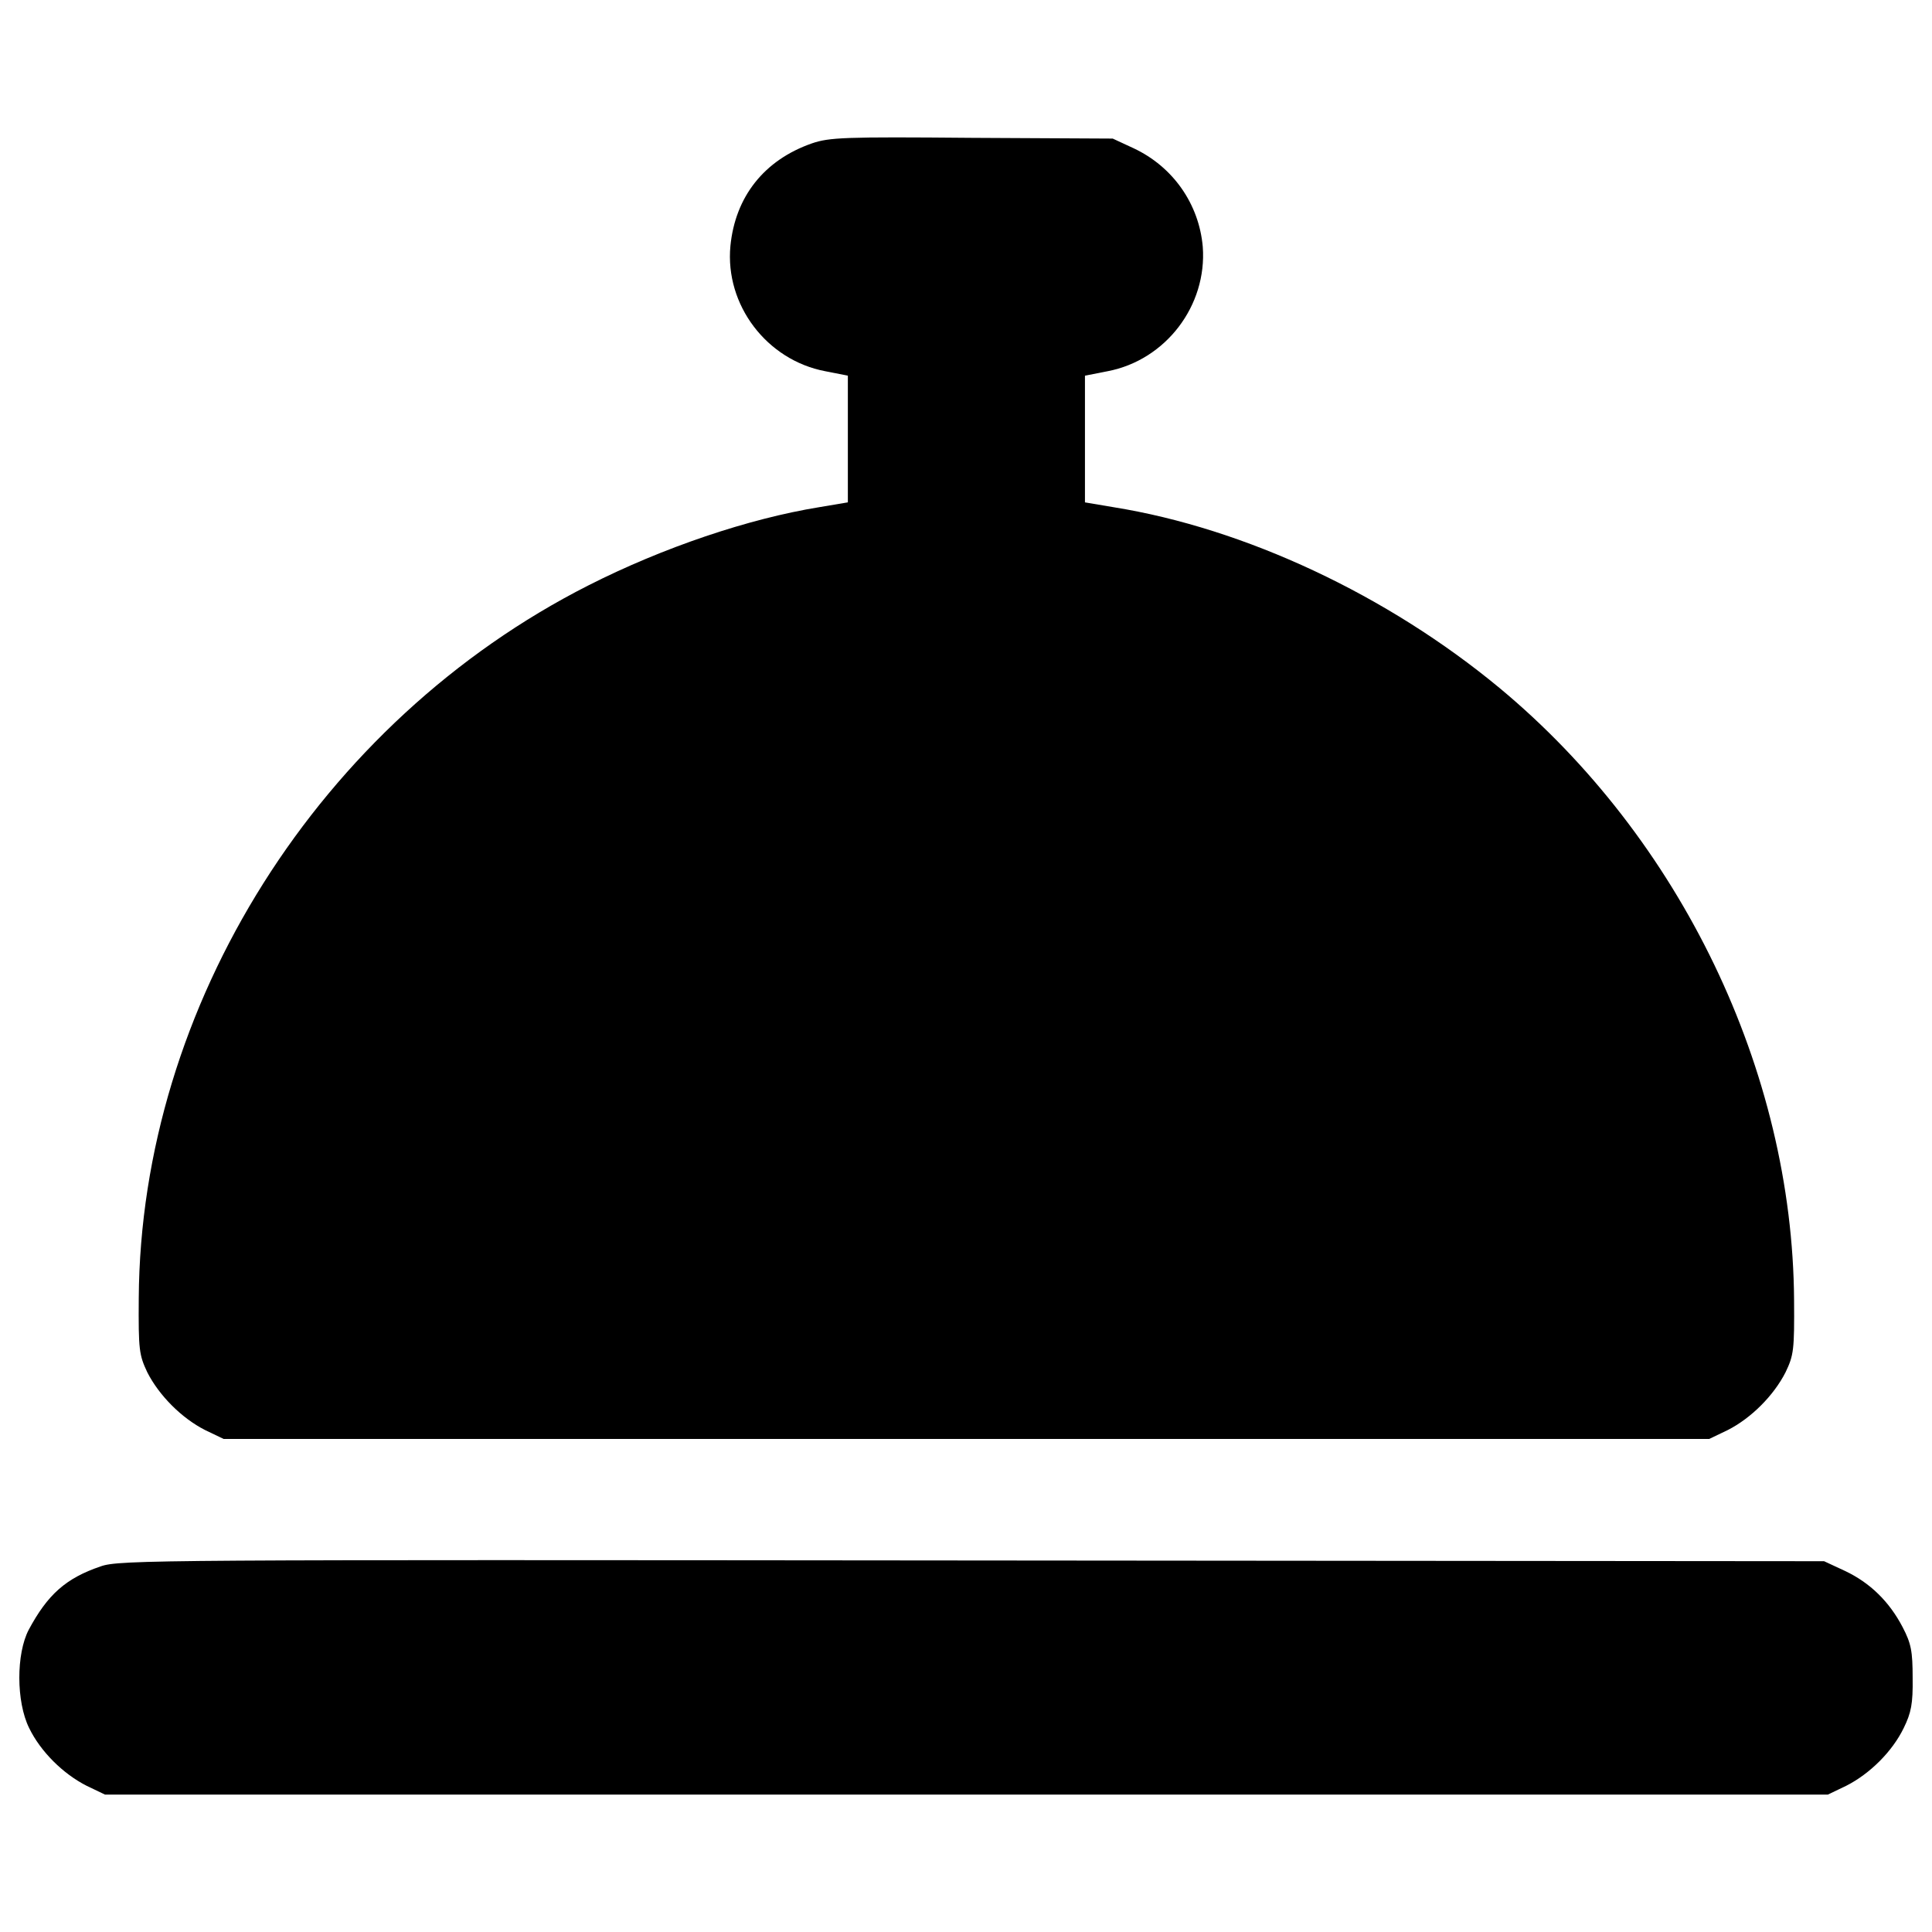
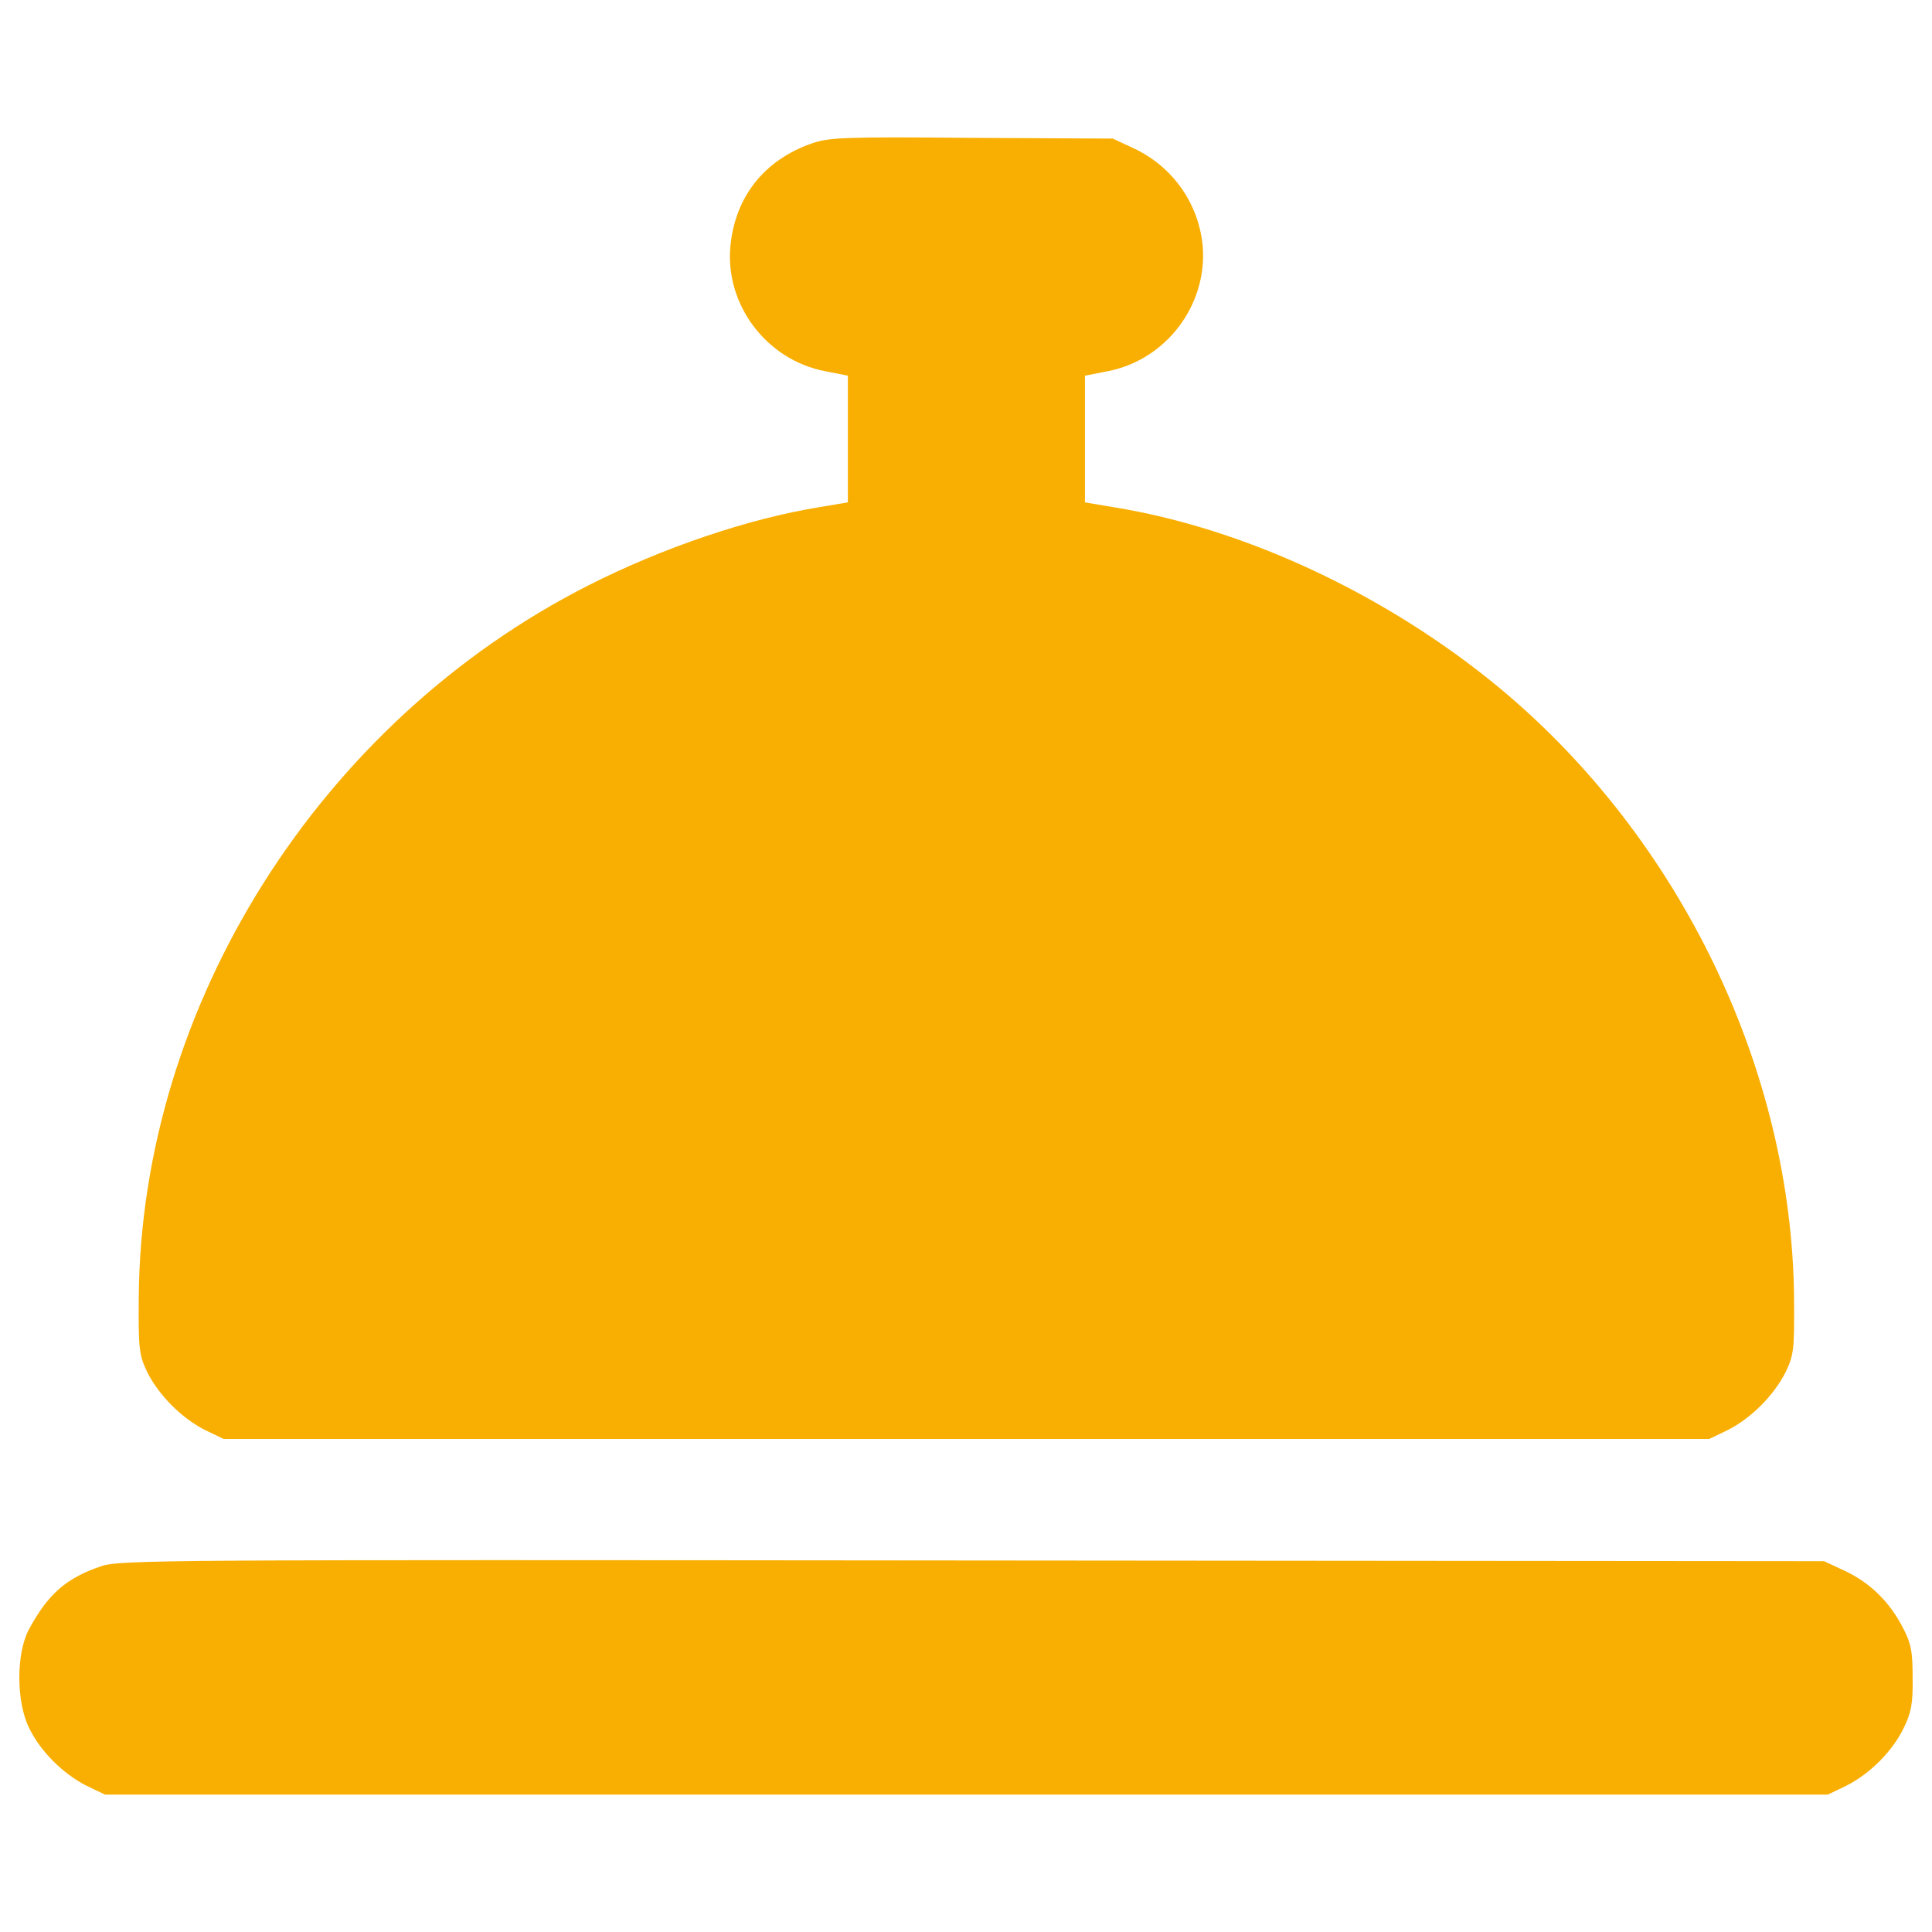
<svg xmlns="http://www.w3.org/2000/svg" version="1.1" x="0px" y="0px" viewBox="0 0 1000 1000" enable-background="new 0 0 1000 1000" xml:space="preserve">
  <g>
    <g transform="translate(0,511) scale(0.1,-0.1)">
-       <path d="M4202.5,4367.9c-247.4-86.3-396.9-276.1-421.9-531.2c-28.8-304.9,187.9-590.6,490.9-648.1l117-23v-327.9v-327.9l-147.7-24.9c-366.3-59.4-809.2-209-1194.7-404.6C1654,1374.5,727.8-94.4,718.2-1609.3c-1.9-268.5,1.9-293.4,44.1-383.5c61.4-120.8,178.3-237.8,299.2-299.1l95.9-46h3844.8H8847l95.9,46c120.8,61.4,237.8,178.3,299.1,299.1c42.2,88.2,46,115.1,44.1,373.9C9278.4-433.8,8699.3,770.5,7761.6,1549c-581.1,481.3-1317.4,826.5-1998.2,935.8l-147.7,24.9v327.9v327.9l117,23c301.1,57.5,515.8,339.4,492.8,644.3c-19.2,220.5-153.4,414.2-358.6,510.1l-107.4,49.8l-728.7,3.8C4367.4,4402.4,4292.6,4398.6,4202.5,4367.9z" />
-       <path d="M520.7-2997.7c-180.3-61.3-274.2-145.7-372-327.9c-65.2-124.6-65.2-372,1.9-508.2c59.4-122.7,176.4-237.8,297.2-299.1l95.9-46h4458.5h4458.5l95.9,46c120.8,61.3,237.8,176.4,297.2,299.1c38.3,78.6,47.9,124.6,46,258.9c0,138.1-7.7,178.3-51.8,262.7c-69,132.3-168.8,230.1-299.2,291.5l-107.4,49.9l-4410.5,3.8C825.6-2963.1,616.6-2963.1,520.7-2997.7z" />
+       <path fill="#F9AF02" d="M4202.5,4367.9c-247.4-86.3-396.9-276.1-421.9-531.2c-28.8-304.9,187.9-590.6,490.9-648.1l117-23v-327.9v-327.9l-147.7-24.9c-366.3-59.4-809.2-209-1194.7-404.6C1654,1374.5,727.8-94.4,718.2-1609.3c-1.9-268.5,1.9-293.4,44.1-383.5c61.4-120.8,178.3-237.8,299.2-299.1l95.9-46h3844.8H8847l95.9,46c120.8,61.4,237.8,178.3,299.1,299.1c42.2,88.2,46,115.1,44.1,373.9C9278.4-433.8,8699.3,770.5,7761.6,1549c-581.1,481.3-1317.4,826.5-1998.2,935.8l-147.7,24.9v327.9v327.9l117,23c301.1,57.5,515.8,339.4,492.8,644.3c-19.2,220.5-153.4,414.2-358.6,510.1l-107.4,49.8l-728.7,3.8C4367.4,4402.4,4292.6,4398.6,4202.5,4367.9z" />
+       <path fill="#F9AF02" d="M520.7-2997.7c-180.3-61.3-274.2-145.7-372-327.9c-65.2-124.6-65.2-372,1.9-508.2c59.4-122.7,176.4-237.8,297.2-299.1l95.9-46h4458.5h4458.5l95.9,46c120.8,61.3,237.8,176.4,297.2,299.1c38.3,78.6,47.9,124.6,46,258.9c0,138.1-7.7,178.3-51.8,262.7c-69,132.3-168.8,230.1-299.2,291.5l-107.4,49.9l-4410.5,3.8C825.6-2963.1,616.6-2963.1,520.7-2997.7z" />
    </g>
  </g>
</svg>
